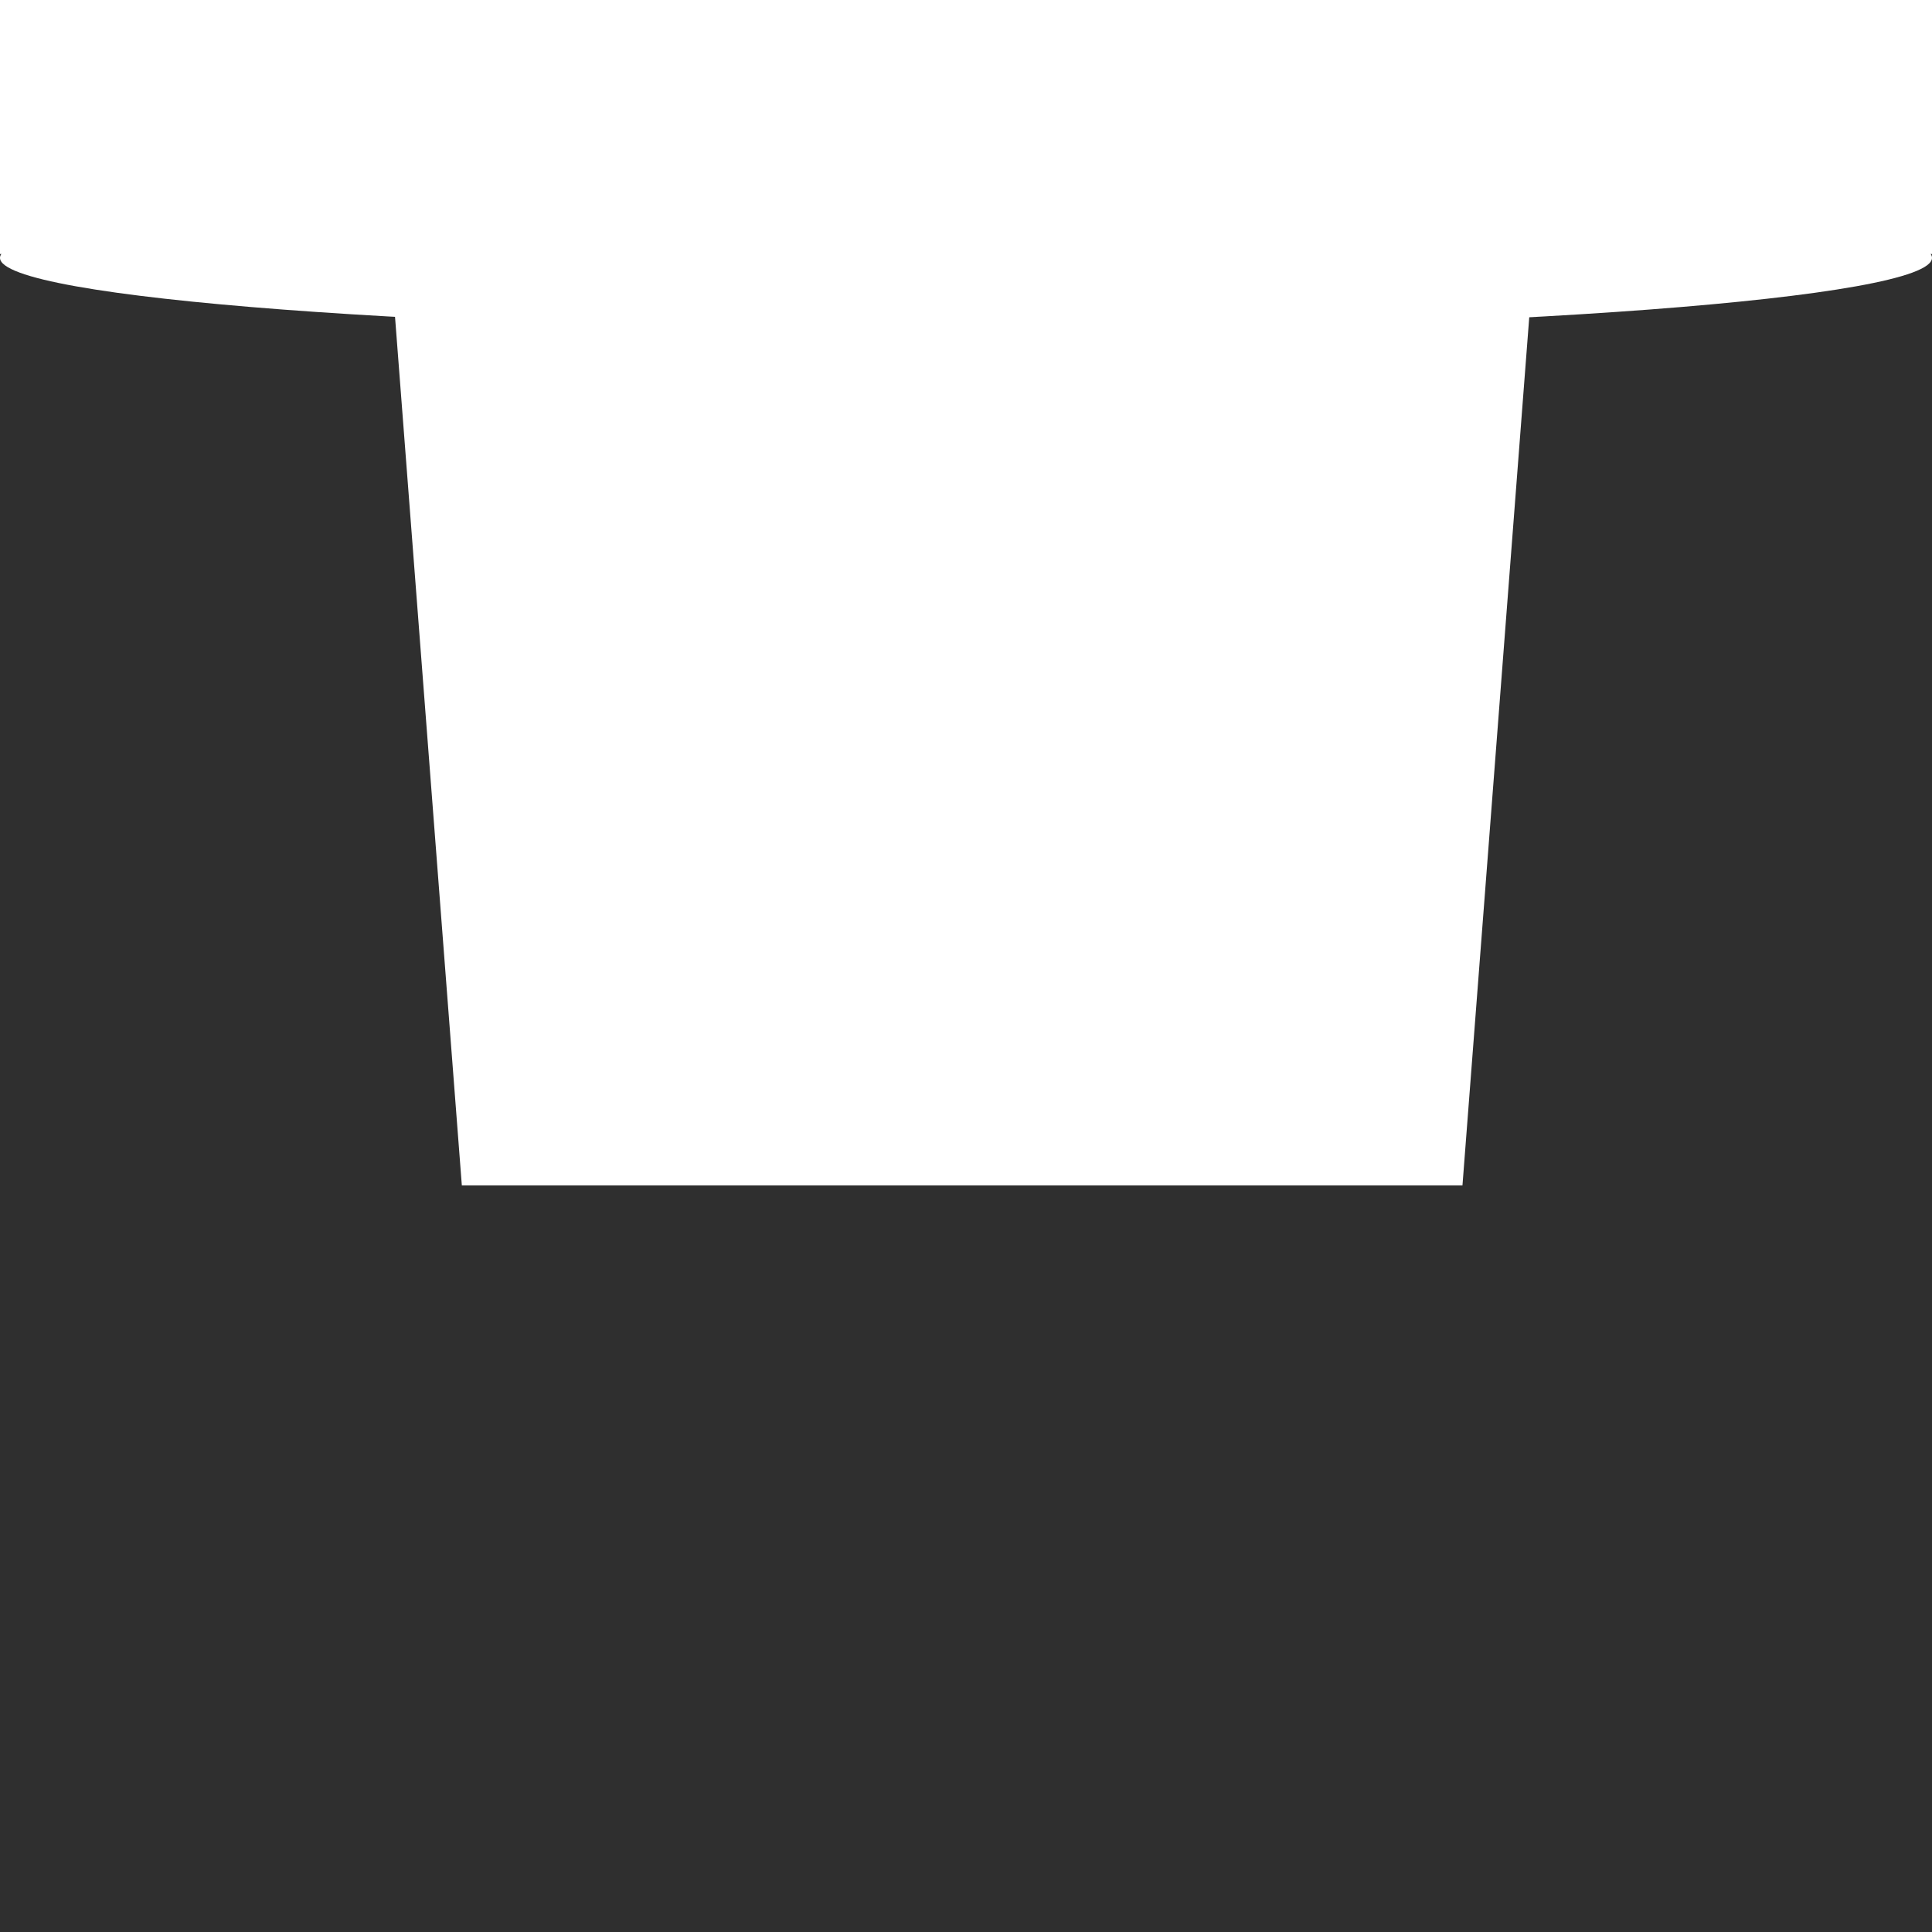
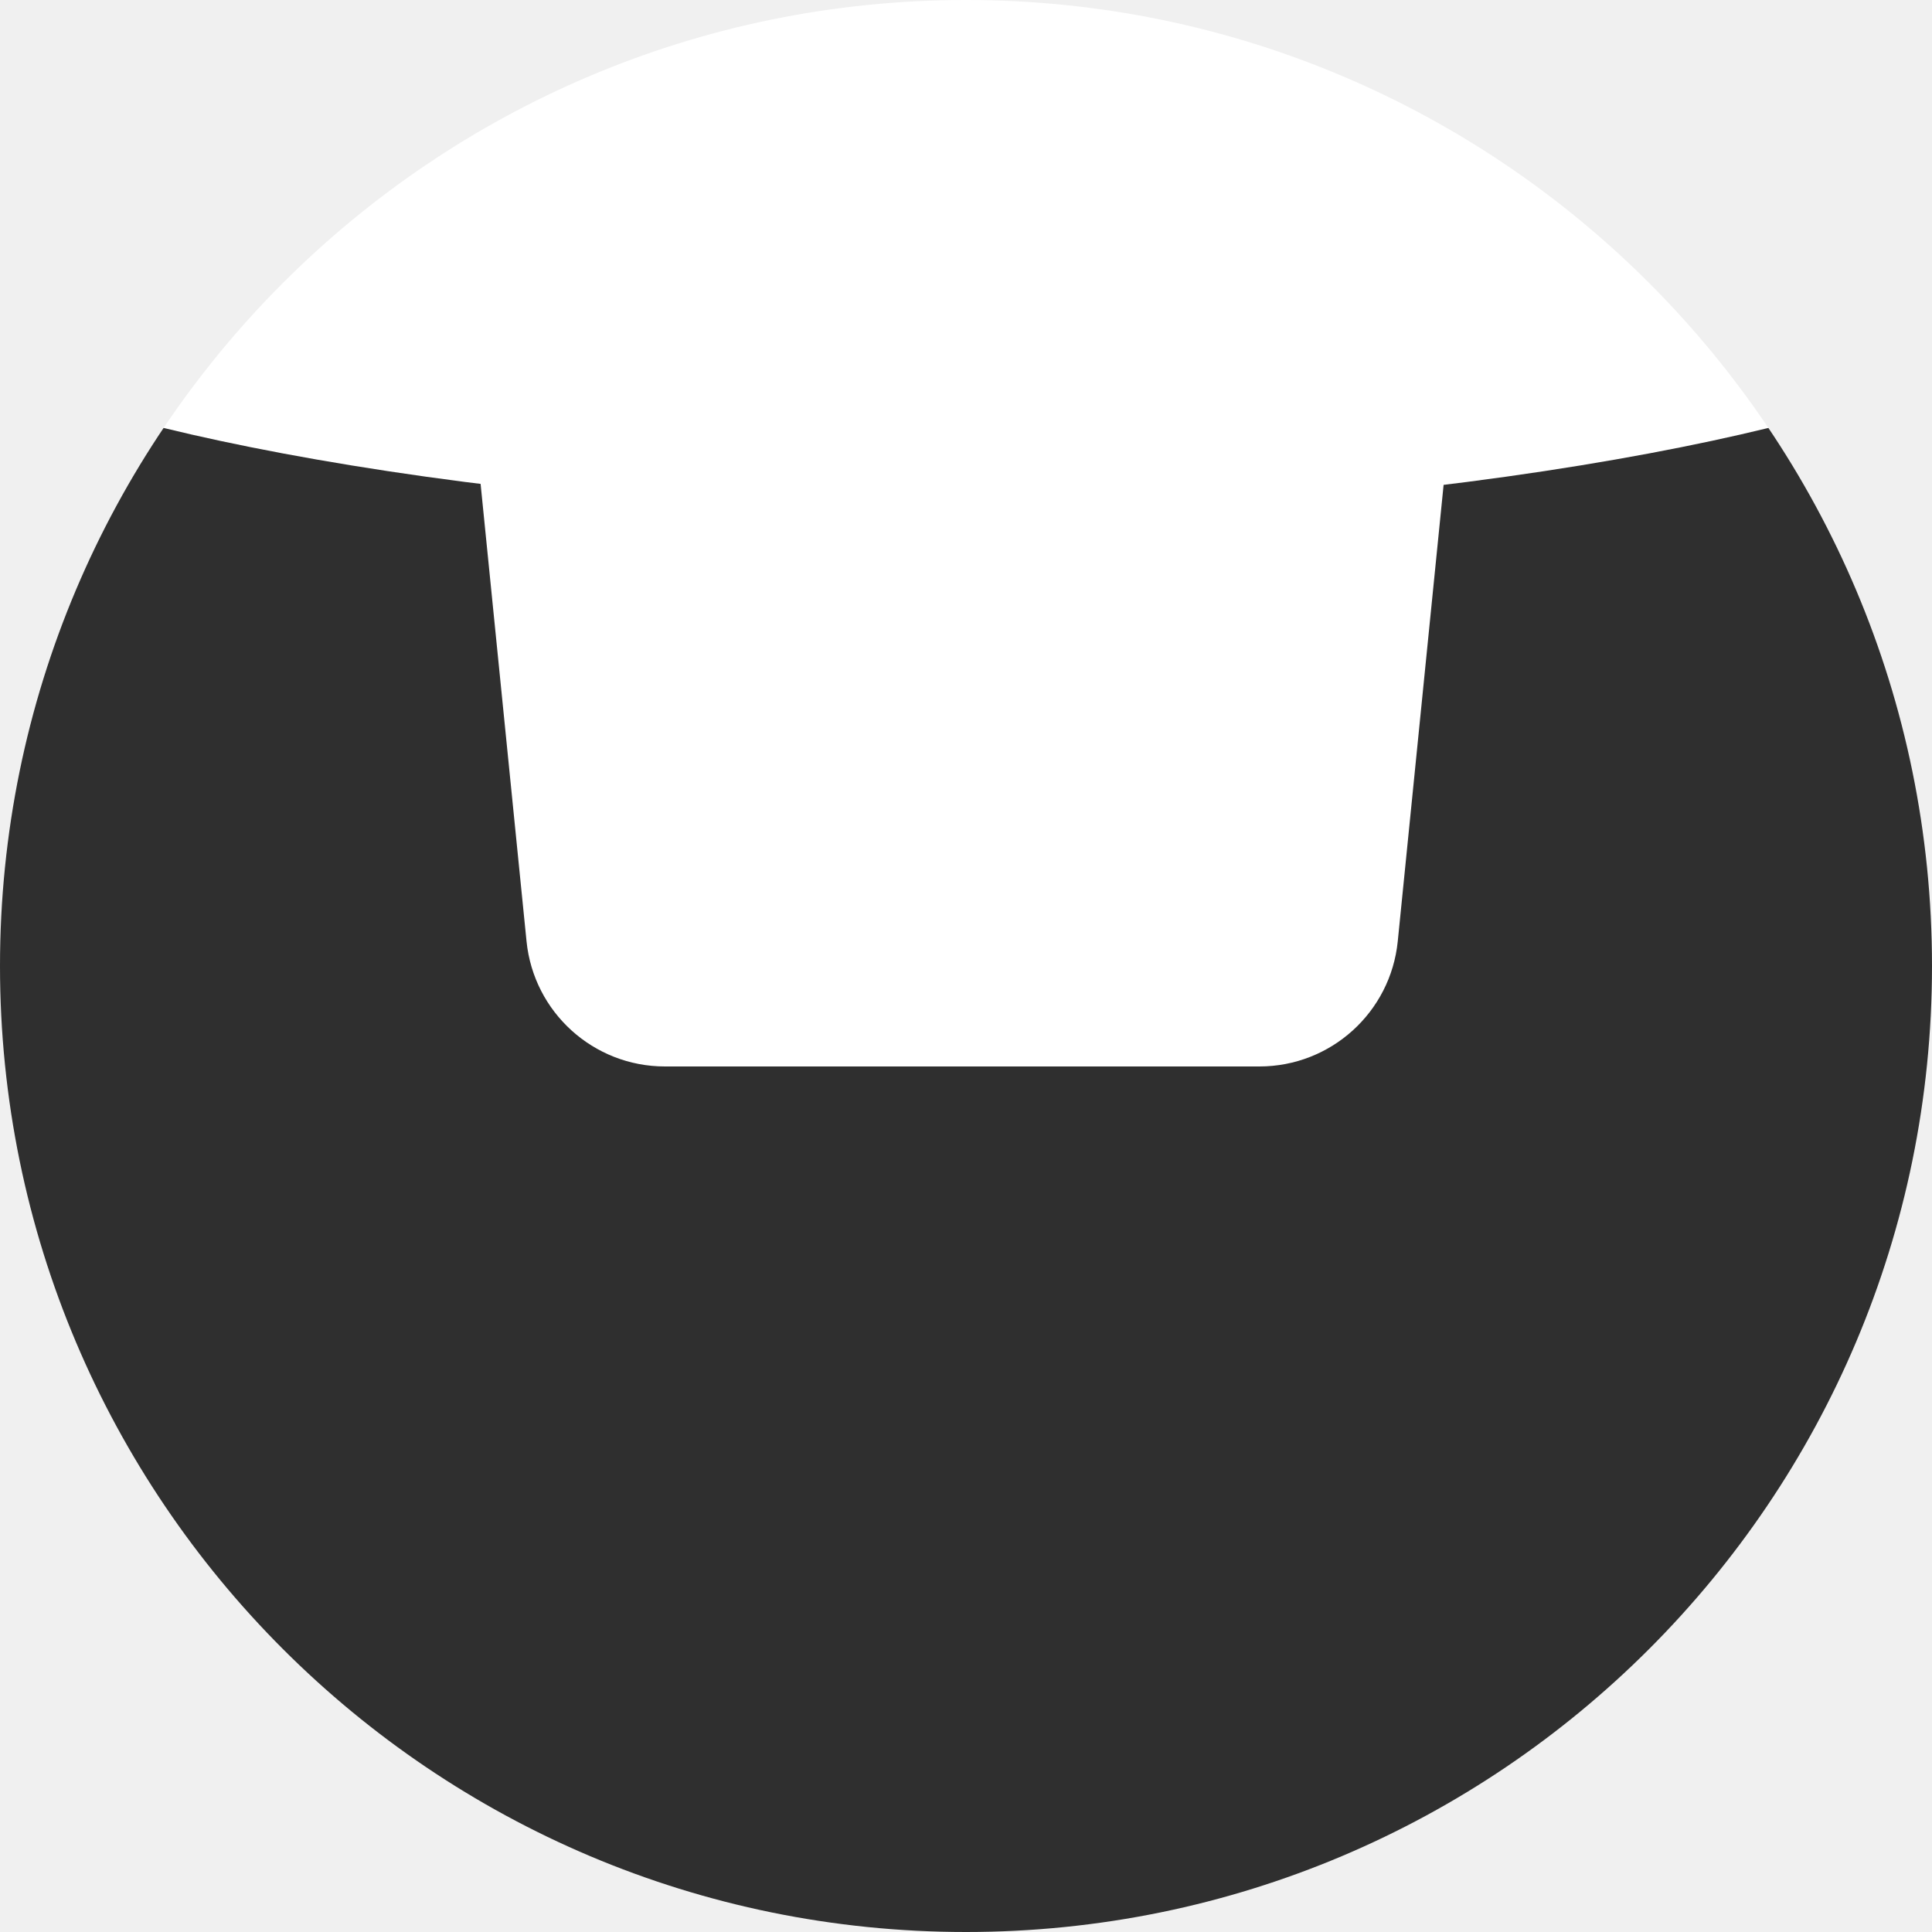
- <svg xmlns="http://www.w3.org/2000/svg" width="251" height="251" fill="none">
-   <path fill="#2F2F2F" d="M0 0h251v251H0z" />
-   <path d="M0 0h251v33H0V0Z" fill="#fff" />
-   <path d="M251 33.5c0 5.247-56.188 9.5-125.5 9.5S0 38.747 0 33.5 56.188 24 125.5 24 251 28.253 251 33.5Z" fill="#fff" />
-   <path d="M50 24h150l-10 130H60L50 24Z" fill="#fff" />
+ <svg xmlns="http://www.w3.org/2000/svg" width="250" height="250" fill="none">
+   <mask id="a" style="mask-type:alpha" maskUnits="userSpaceOnUse" x="0" y="0" width="250" height="250">
+     <circle cx="125" cy="125" r="125" fill="#C4C4C4" />
+   </mask>
+   <g mask="url(#a)">
+     <path fill="#2F2F2F" d="M0 0h250v250H0z" />
+     <path d="M0 26.408A18 18 0 0 1 10.317 10.13l107-50.504a18 18 0 0 1 15.366 0l107 50.505A18 18 0 0 1 250 26.407v3.378c0 9.94-8.059 18-18 18H18c-9.941 0-18-8.06-18-18v-3.378Z" fill="#fff" />
+     <path d="M250 46.938c0 5.213-55.964 19.562-125 19.562S0 52.151 0 46.938C0 41.726 55.964 37.5 125 37.5s125 4.226 125 9.438Z" fill="#fff" />
+     <path d="M61.79 58.643c-1.065-10.599 7.257-19.799 17.91-19.799h89.605c10.652 0 18.974 9.2 17.909 19.8l-6.344 63.155c-.924 9.198-8.665 16.201-17.909 16.201H86.043c-9.244 0-16.986-7.003-17.91-16.201L61.79 58.643Z" fill="#fff" />
+   </g>
</svg>
